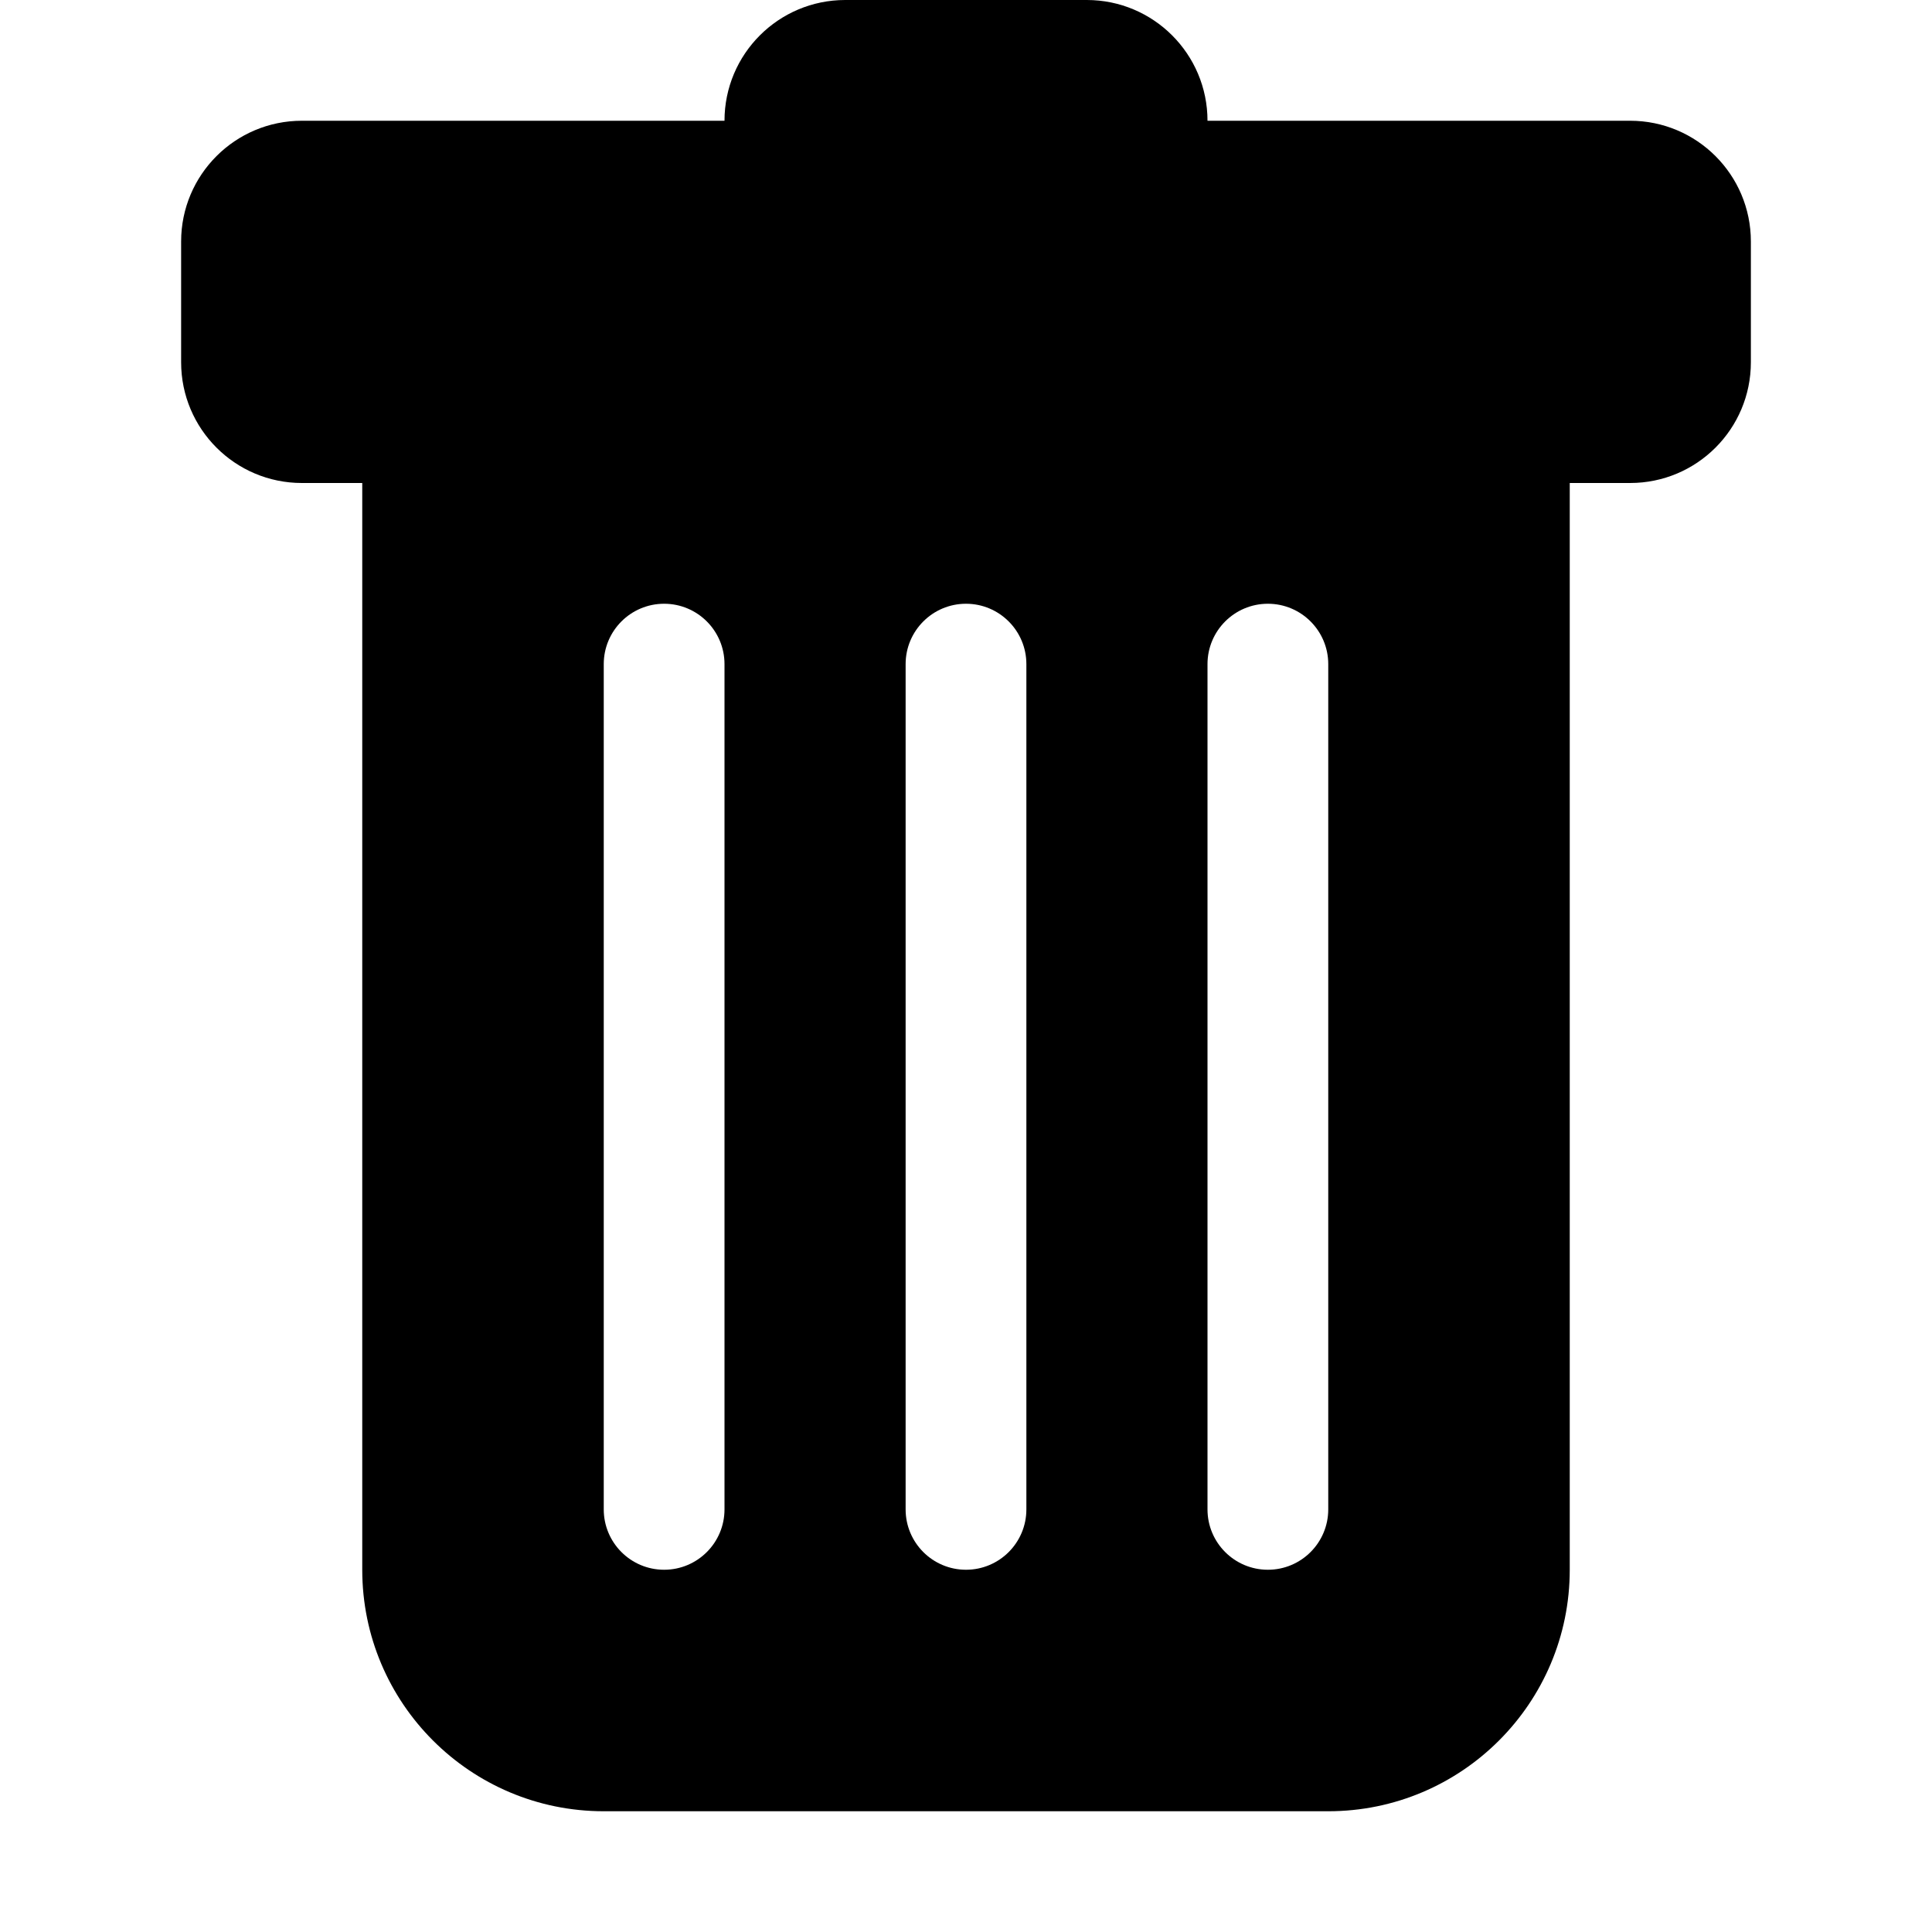
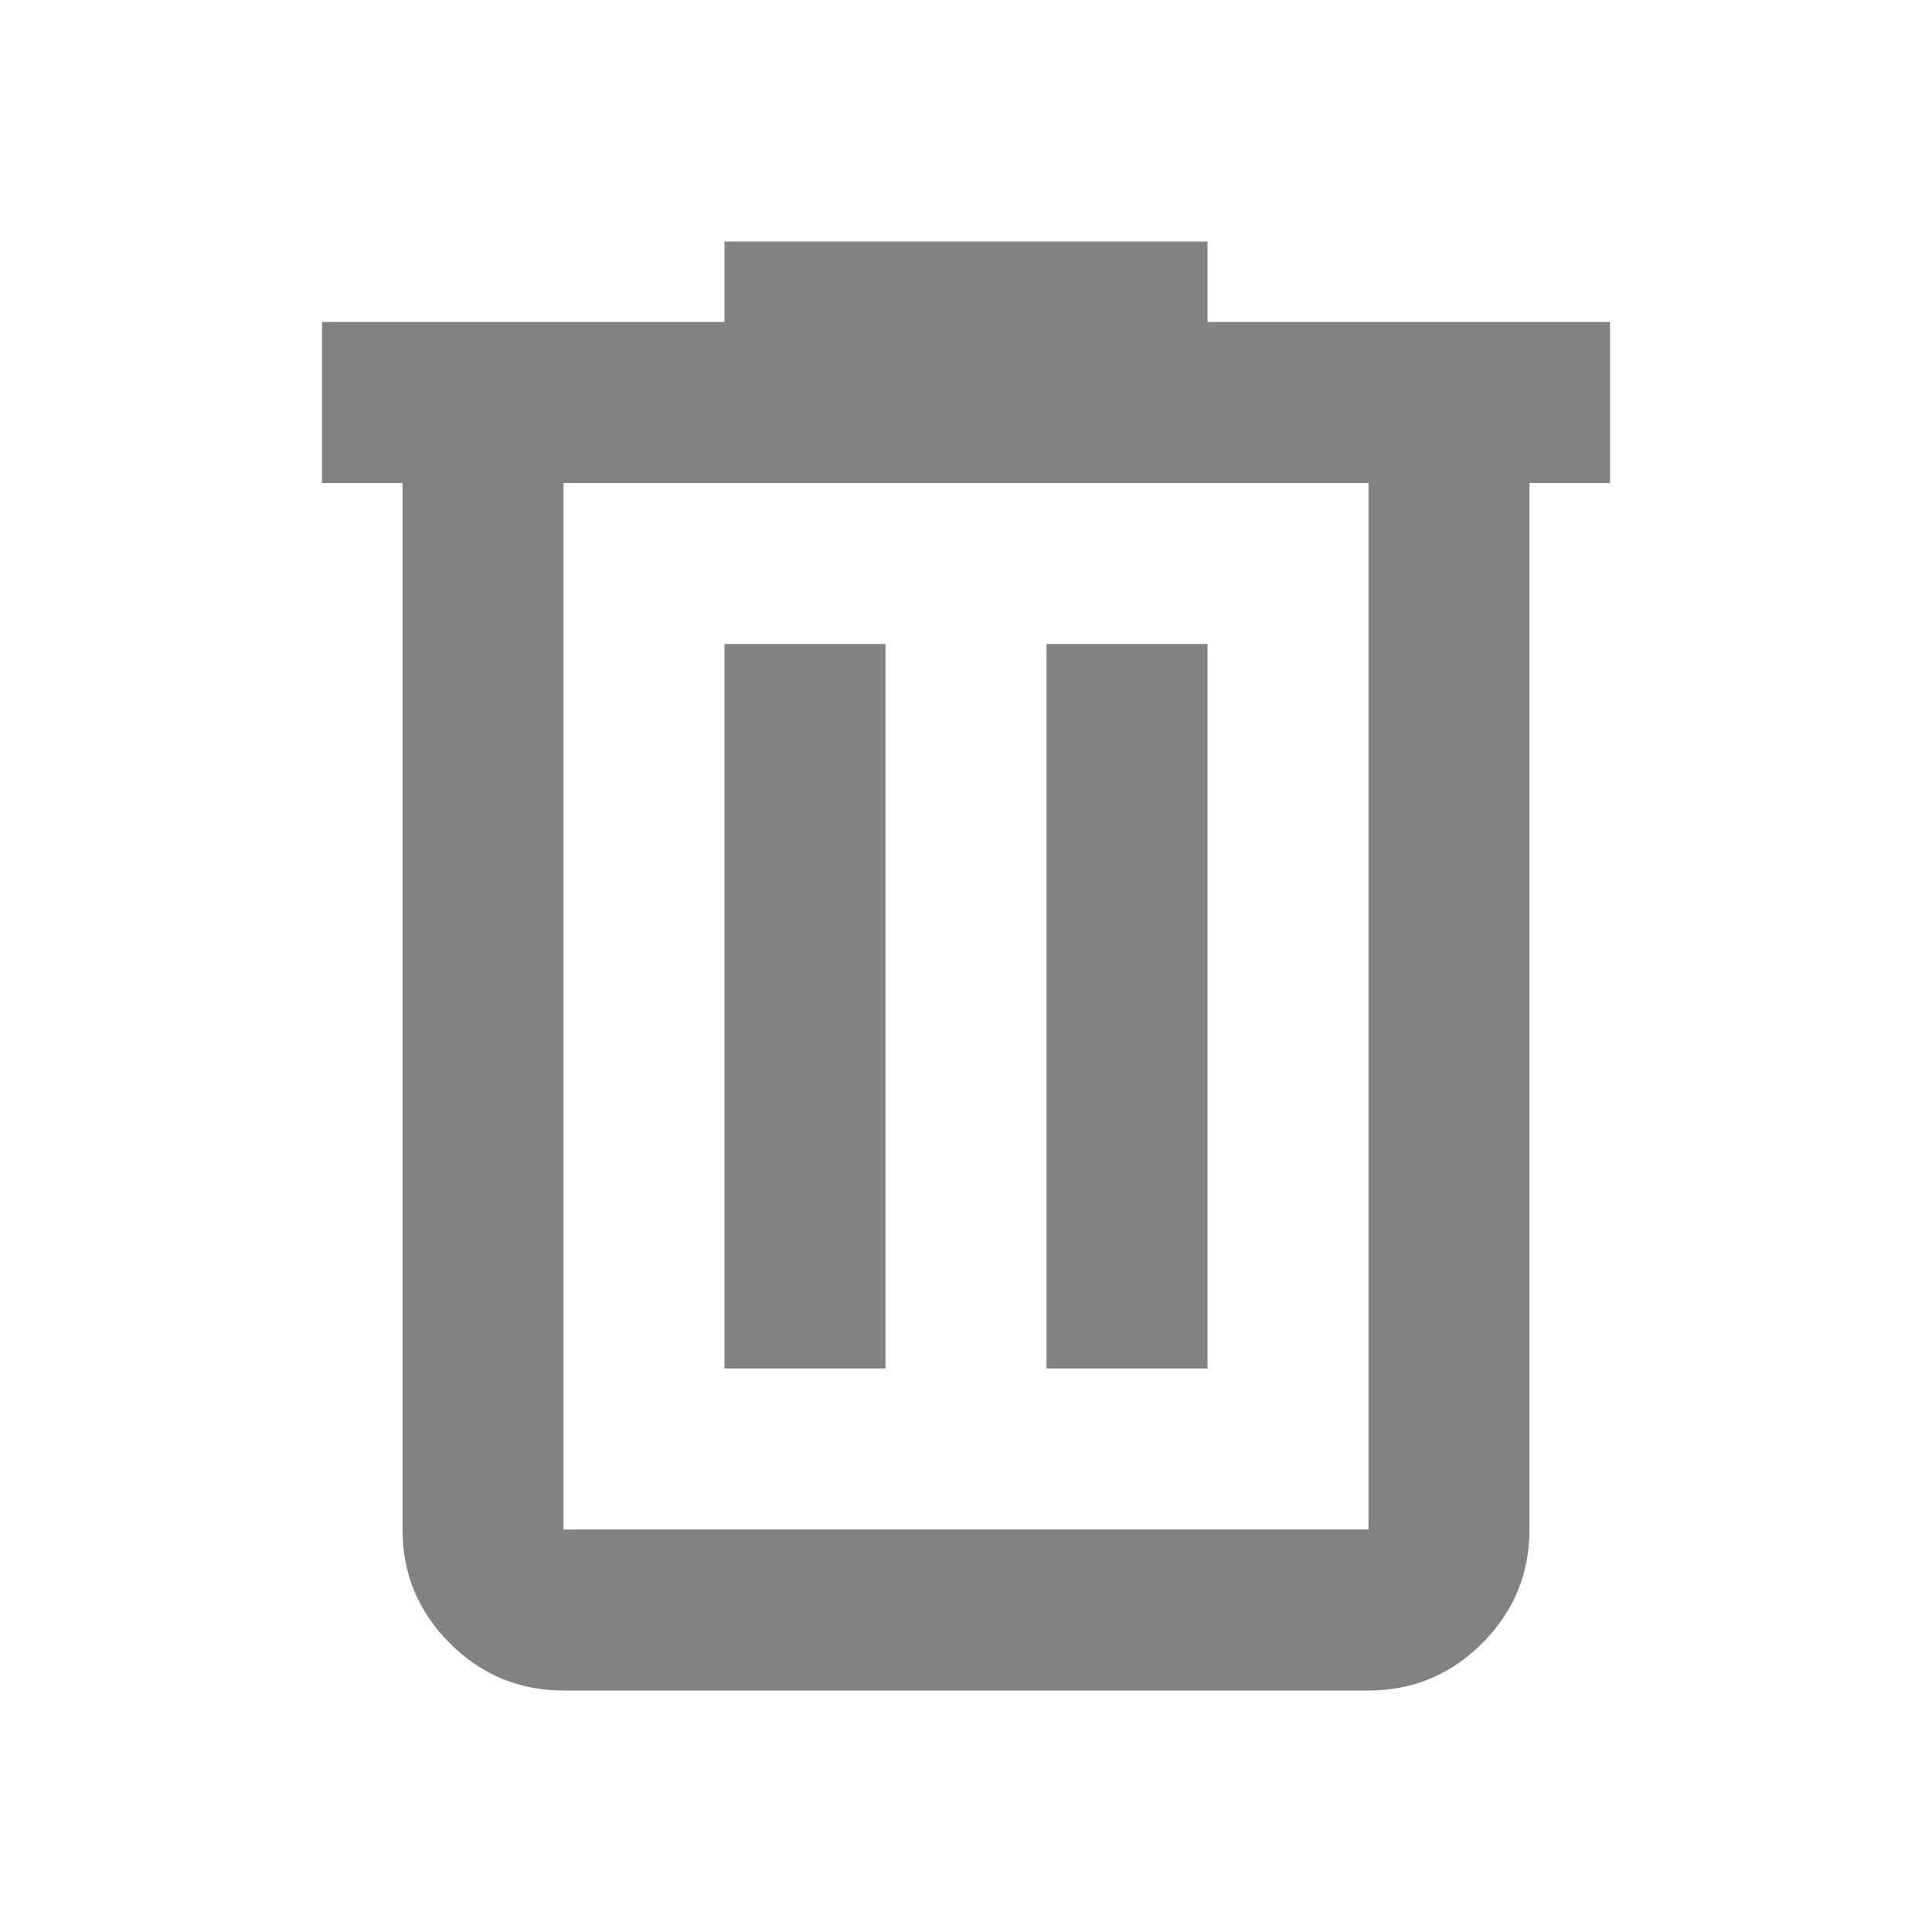
- <svg xmlns="http://www.w3.org/2000/svg" width="16" height="16" fill="currentColor" class="bi bi-trash-fill" viewBox="0 0 16 16">
-   <path d="M2.5 1a1 1 0 0 0-1 1v1a1 1 0 0 0 1 1H3v9a2 2 0 0 0 2 2h6a2 2 0 0 0 2-2V4h.5a1 1 0 0 0 1-1V2a1 1 0 0 0-1-1H10a1 1 0 0 0-1-1H7a1 1 0 0 0-1 1H2.5zm3 4a.5.5 0 0 1 .5.5v7a.5.5 0 0 1-1 0v-7a.5.5 0 0 1 .5-.5zM8 5a.5.5 0 0 1 .5.5v7a.5.5 0 0 1-1 0v-7A.5.5 0 0 1 8 5zm3 .5v7a.5.5 0 0 1-1 0v-7a.5.5 0 0 1 1 0z" />
+ <svg xmlns="http://www.w3.org/2000/svg" width="24" height="24" viewBox="0 0 24 24" fill="none">
+   <mask id="mask0_3889_35409" style="mask-type:alpha" maskUnits="userSpaceOnUse" x="0" y="0" width="24" height="24">
+     <rect width="24" height="24" fill="#D9D9D9" />
+   </mask>
+   <g mask="url(#mask0_3889_35409)">
+     <path d="M7 21C6.45 21 5.979 20.804 5.588 20.413C5.196 20.021 5 19.55 5 19V6H4V4H9V3H15V4H20V6H19V19C19 19.55 18.804 20.021 18.413 20.413C18.021 20.804 17.55 21 17 21H7ZM17 6H7V19H17V6ZM9 17H11V8H9V17ZM13 17H15V8H13V17Z" fill="#828282" />
+   </g>
</svg>
